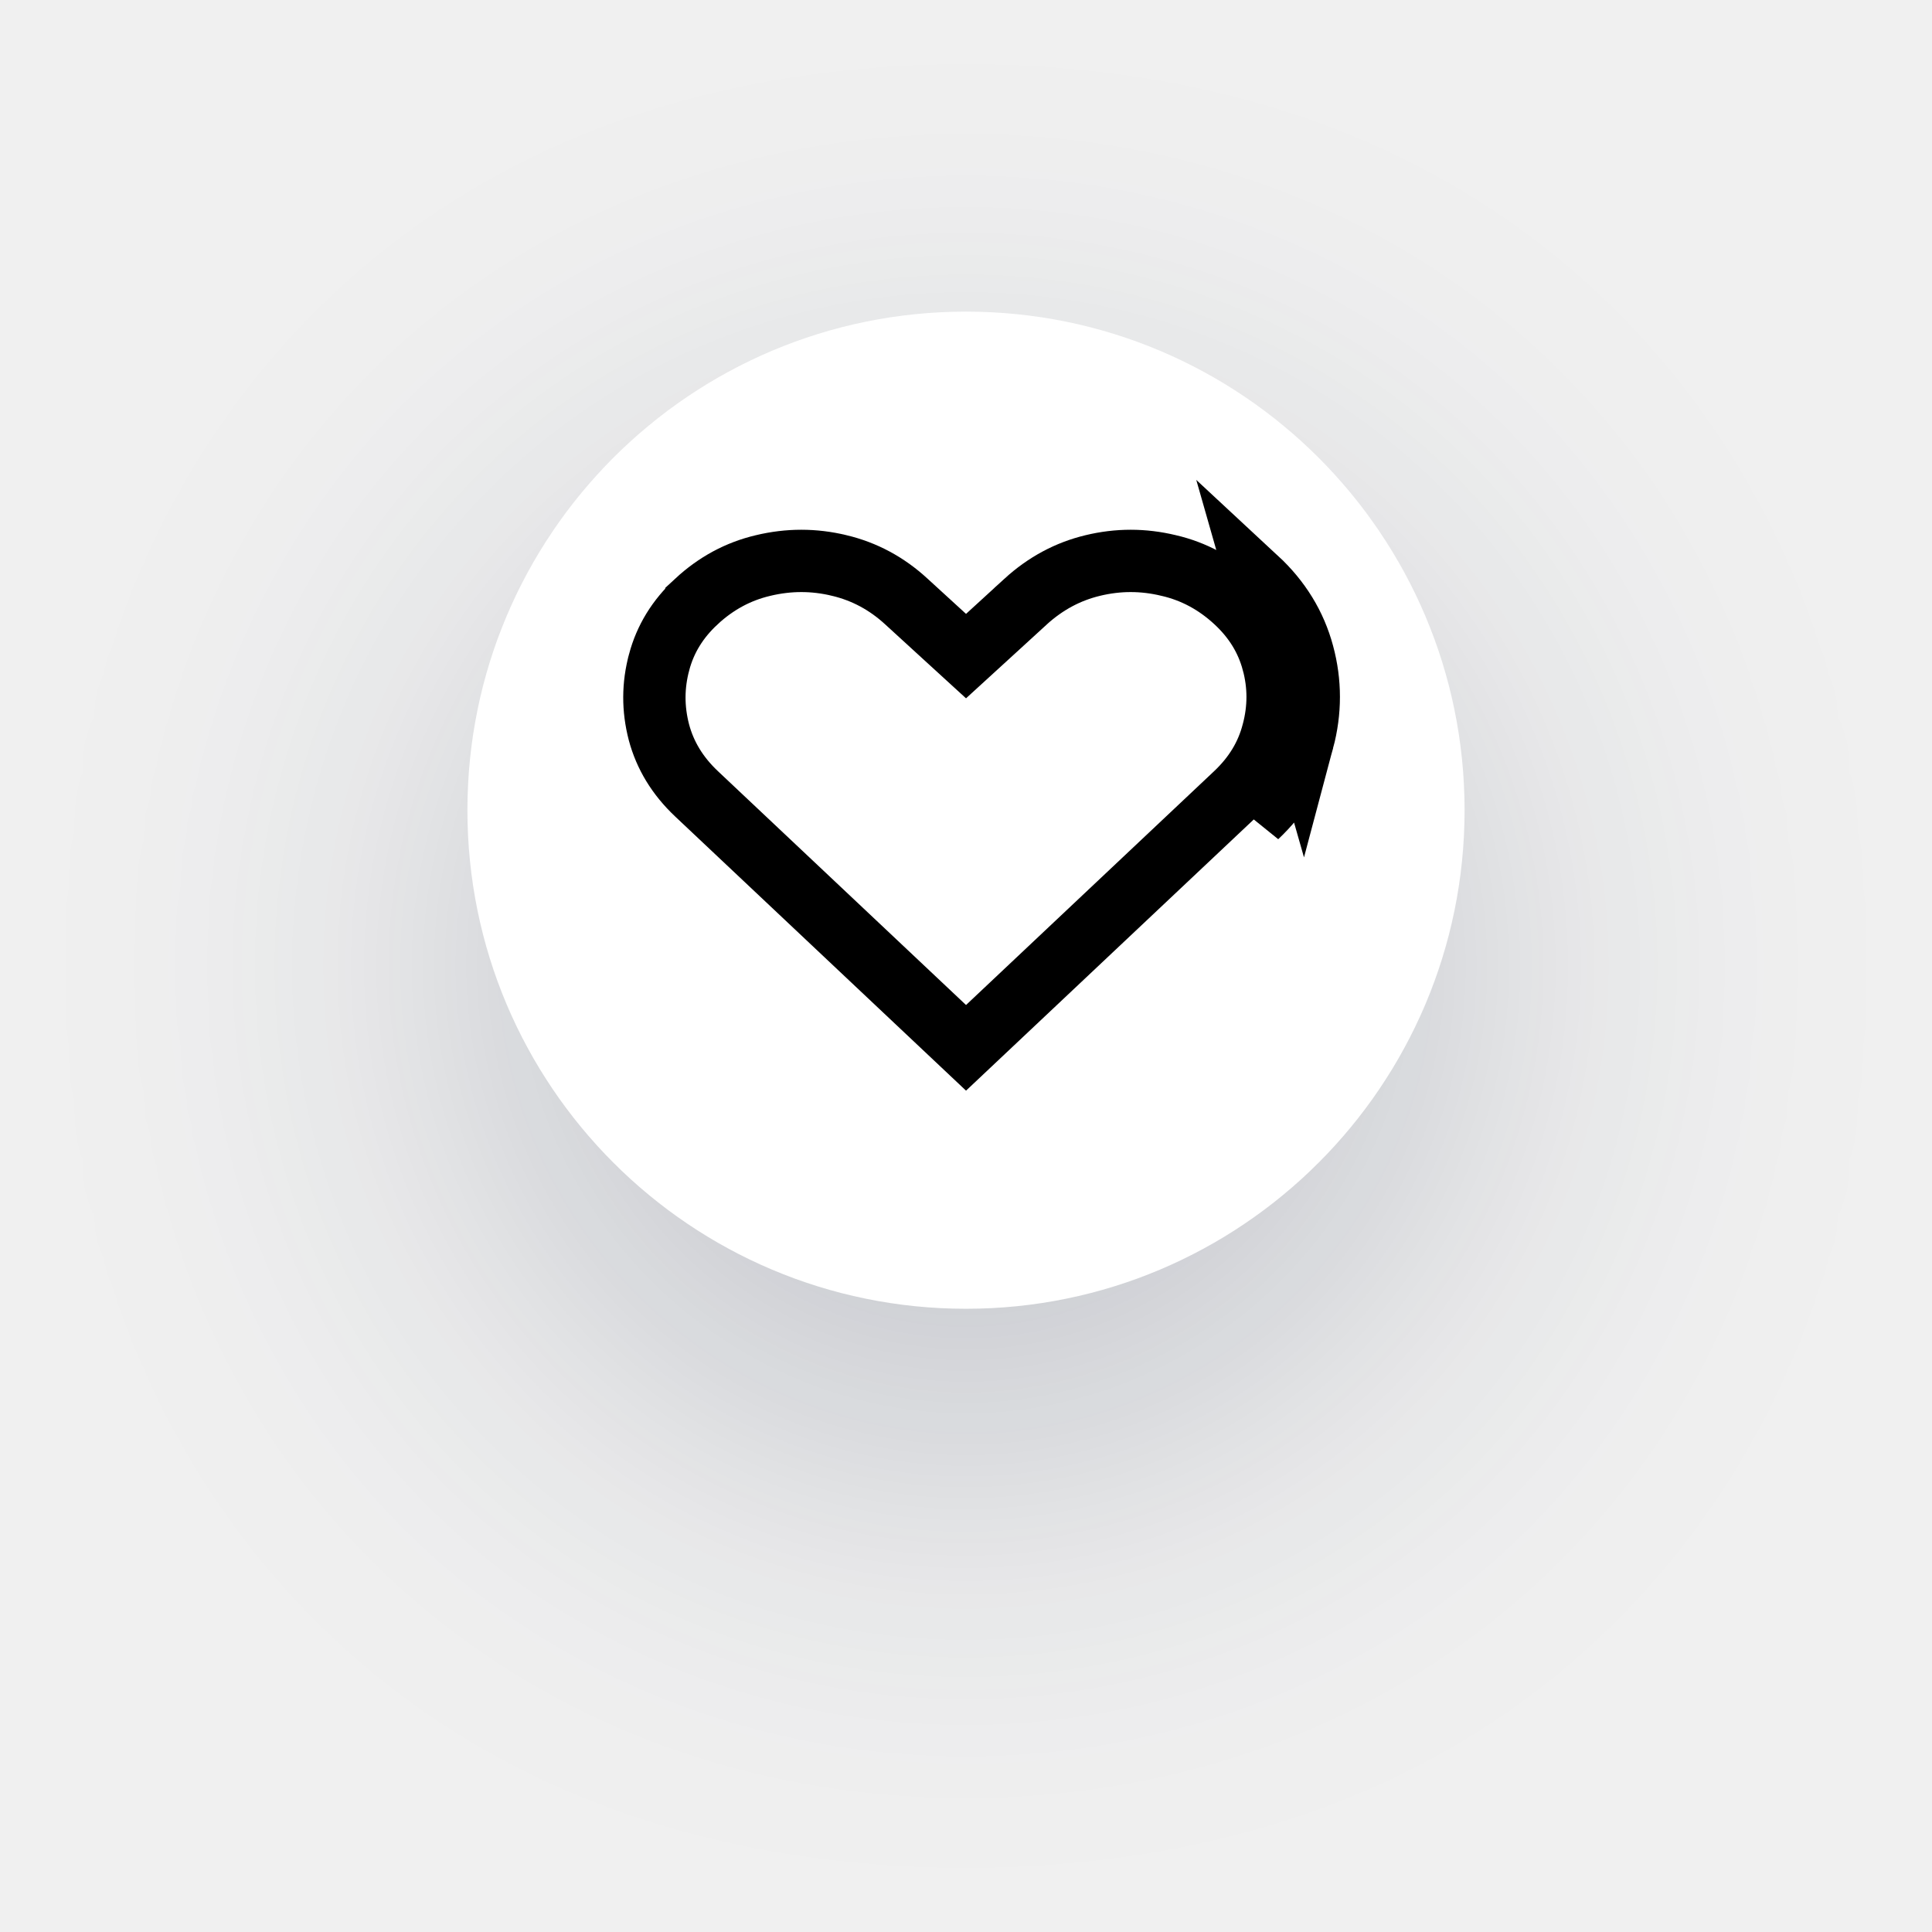
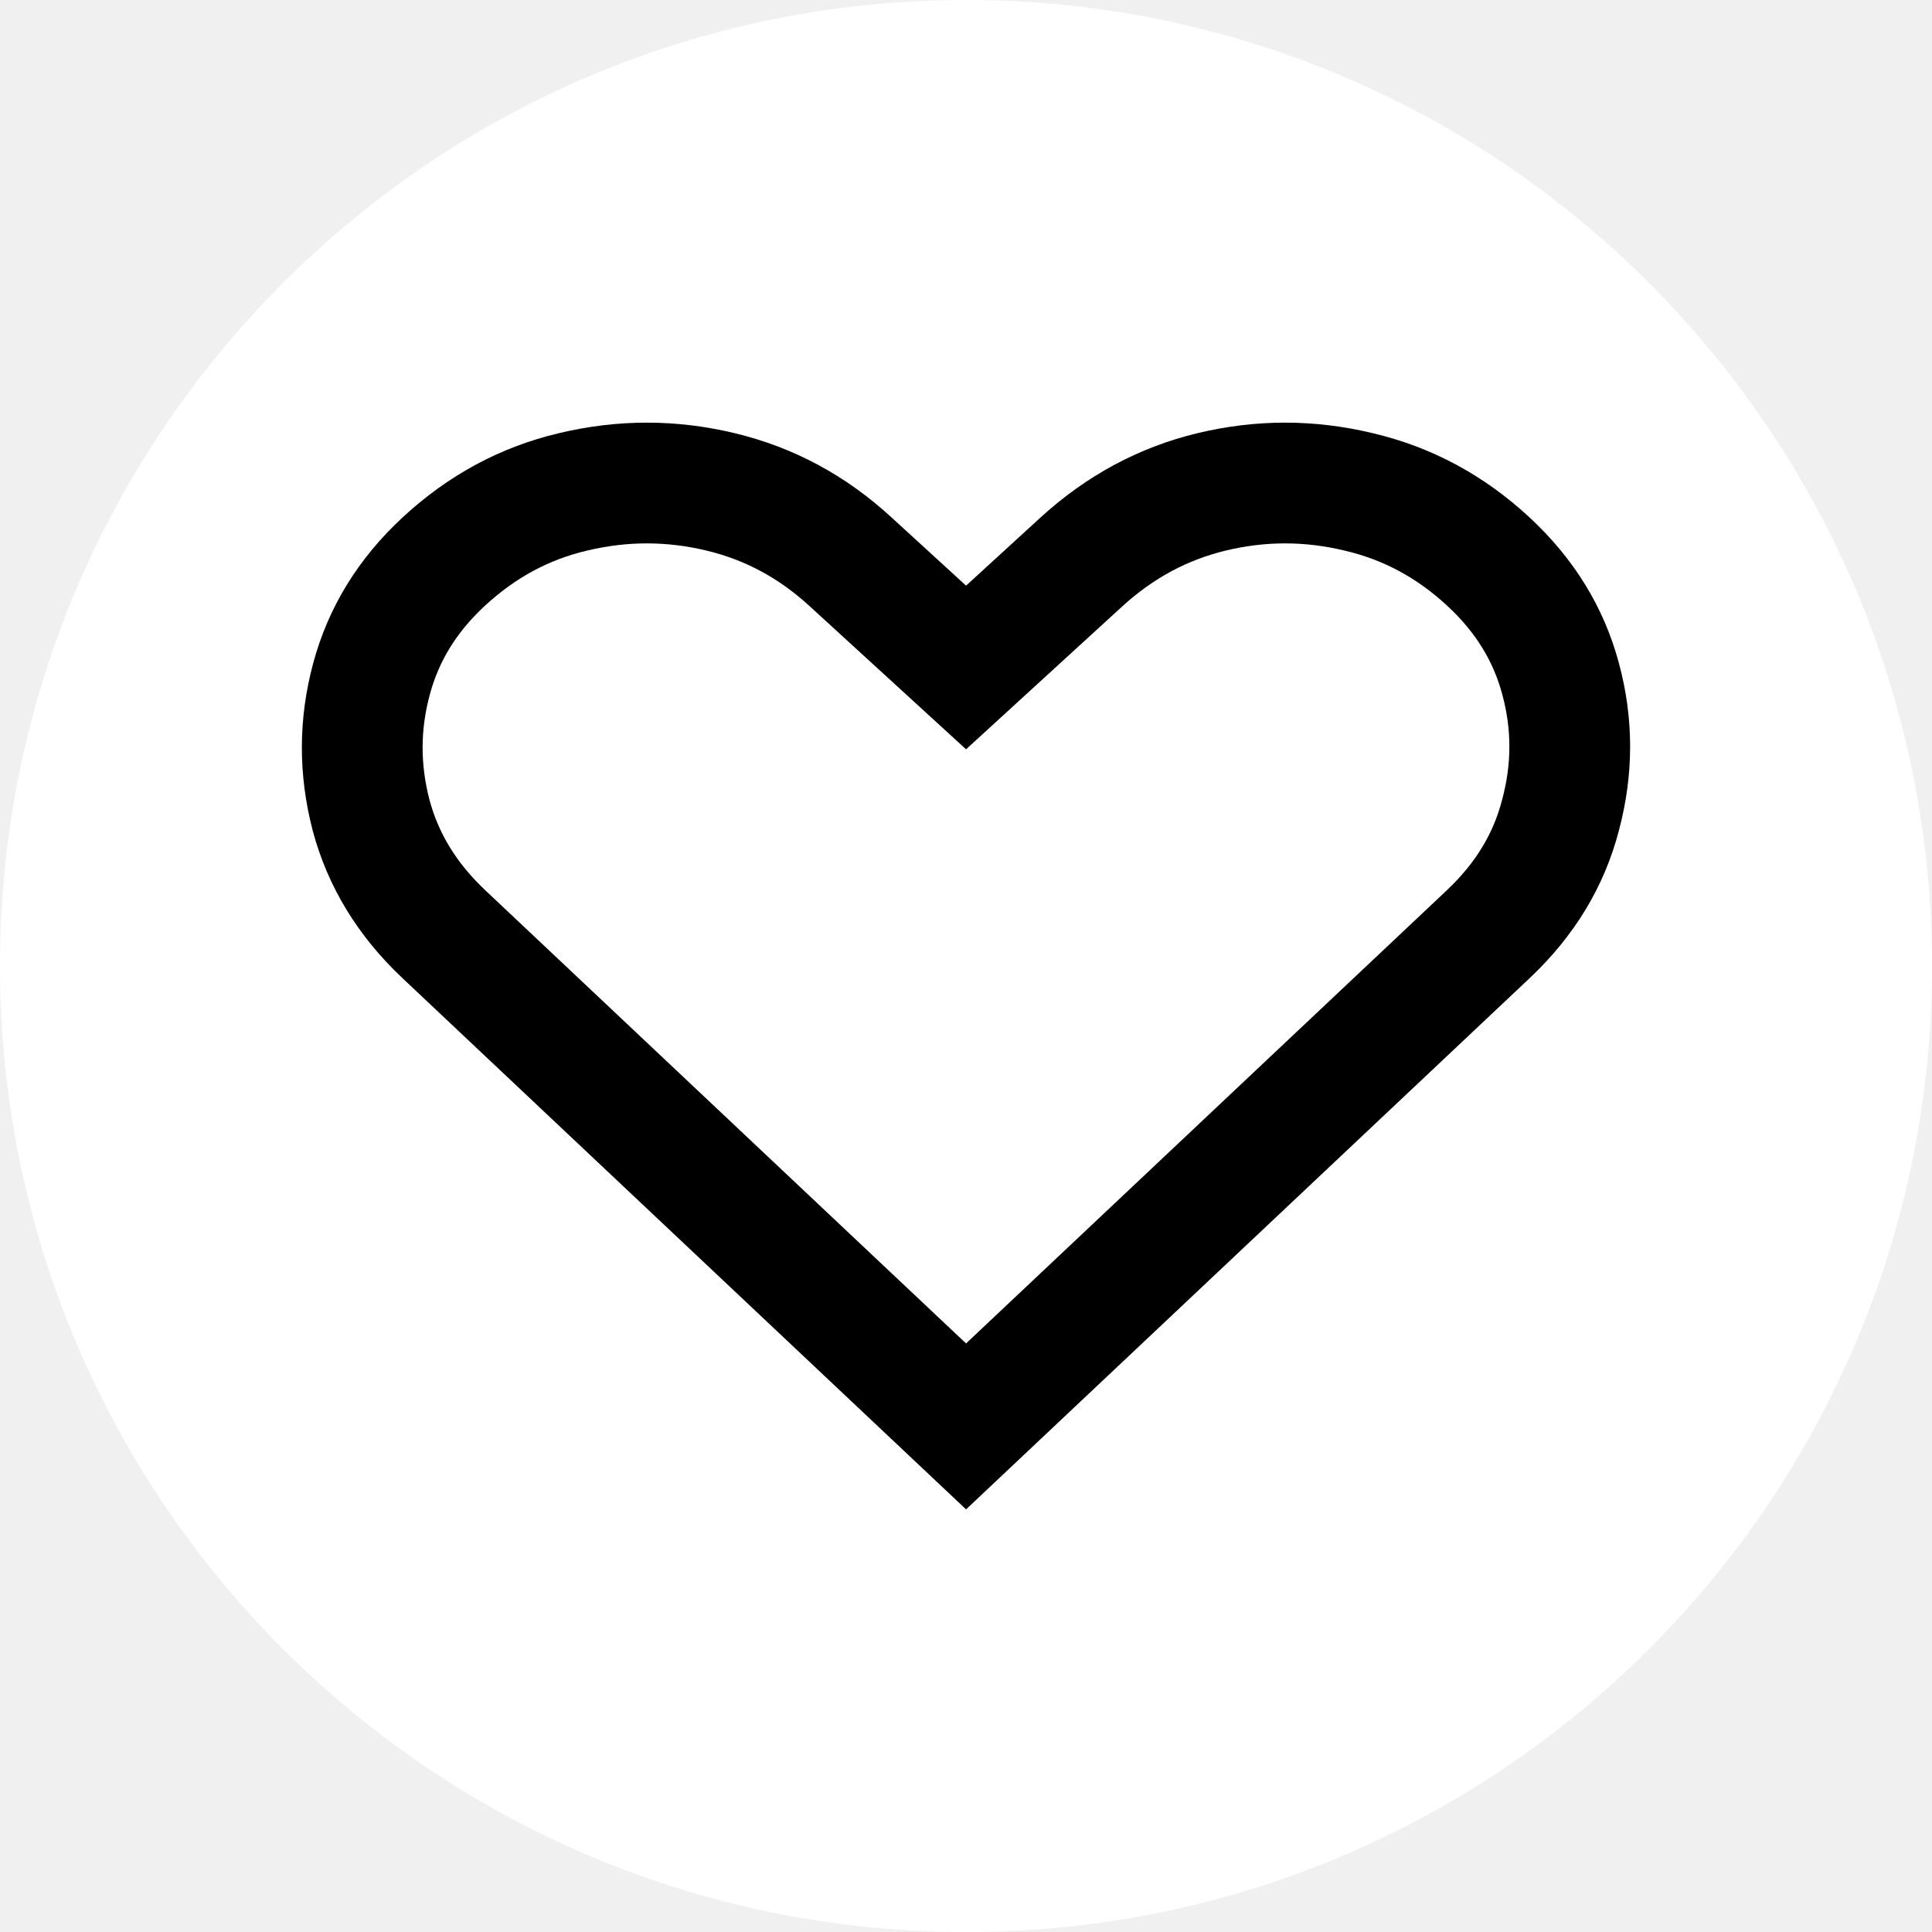
- <svg xmlns="http://www.w3.org/2000/svg" width="62" height="62" viewBox="0 0 62 62" fill="none">
-   <g filter="url(#filter0_d_83_138)">
-     <rect x="15" y="10" width="32" height="32" rx="16" fill="white" />
-     <path d="M41.814 23.756C42.062 22.826 42.062 21.902 41.814 20.983C41.566 20.059 41.072 19.255 40.334 18.57L41.814 23.756ZM41.814 23.756C41.572 24.686 41.078 25.502 40.334 26.203L41.814 23.756ZM21.154 21.244L21.154 21.243C21.351 20.51 21.74 19.867 22.348 19.304L22.348 19.303C22.983 18.715 23.692 18.336 24.485 18.149L24.485 18.149L24.489 18.148C25.311 17.951 26.122 17.951 26.935 18.148L26.936 18.148C27.741 18.341 28.455 18.722 29.089 19.306L29.091 19.308L30.326 20.438L31.001 21.055L31.676 20.438L32.91 19.309C32.91 19.309 32.91 19.308 32.91 19.308C33.553 18.722 34.269 18.34 35.067 18.148L35.067 18.148C35.881 17.951 36.689 17.951 37.503 18.148L37.503 18.148L37.51 18.149C38.31 18.336 39.021 18.716 39.654 19.303L39.654 19.303C40.262 19.867 40.651 20.51 40.848 21.243L40.849 21.244C41.05 21.991 41.051 22.736 40.848 23.498L40.848 23.498L40.846 23.504C40.654 24.24 40.265 24.894 39.648 25.476L31.001 33.626L22.354 25.476C21.737 24.894 21.344 24.239 21.146 23.501C20.948 22.739 20.952 21.992 21.154 21.244Z" fill="white" stroke="black" stroke-width="2" />
-   </g>
-   <defs>
-     <filter id="filter0_d_83_138" x="0" y="0" width="62" height="62" filterUnits="userSpaceOnUse" color-interpolation-filters="sRGB">
-       <feFlood flood-opacity="0" result="BackgroundImageFix" />
-       <feColorMatrix in="SourceAlpha" type="matrix" values="0 0 0 0 0 0 0 0 0 0 0 0 0 0 0 0 0 0 127 0" result="hardAlpha" />
-       <feOffset dy="5" />
-       <feGaussianBlur stdDeviation="7.5" />
-       <feColorMatrix type="matrix" values="0 0 0 0 0.053 0 0 0 0 0.101 0 0 0 0 0.225 0 0 0 0.2 0" />
-       <feBlend mode="normal" in2="BackgroundImageFix" result="effect1_dropShadow_83_138" />
-       <feBlend mode="normal" in="SourceGraphic" in2="effect1_dropShadow_83_138" result="shape" />
-     </filter>
-   </defs>
+ <svg xmlns="http://www.w3.org/2000/svg" width="32" height="32" viewBox="0 0 32 32" fill="none">
+   <rect width="32" height="32" rx="16" fill="white" />
+   <mask id="path-2-inside-1_83_138" fill="white">
+     <path d="M16.001 25L6.668 16.203C5.924 15.502 5.427 14.686 5.179 13.756C4.937 12.826 4.94 11.902 5.188 10.983C5.437 10.059 5.93 9.255 6.668 8.57C7.425 7.869 8.287 7.404 9.256 7.175C10.23 6.942 11.201 6.942 12.17 7.175C13.144 7.409 14.01 7.874 14.766 8.57L16.001 9.7L17.236 8.57C17.998 7.874 18.864 7.409 19.832 7.175C20.801 6.942 21.769 6.942 22.738 7.175C23.712 7.404 24.578 7.869 25.334 8.57C26.072 9.255 26.566 10.059 26.814 10.983C27.062 11.902 27.062 12.826 26.814 13.756C26.572 14.686 26.078 15.502 25.334 16.203L16.001 25Z" />
+   </mask>
+   <path d="M16.001 25L6.668 16.203C5.924 15.502 5.427 14.686 5.179 13.756C4.937 12.826 4.94 11.902 5.188 10.983C5.437 10.059 5.93 9.255 6.668 8.57C7.425 7.869 8.287 7.404 9.256 7.175C10.23 6.942 11.201 6.942 12.17 7.175C13.144 7.409 14.01 7.874 14.766 8.57L16.001 9.7L17.236 8.57C17.998 7.874 18.864 7.409 19.832 7.175C20.801 6.942 21.769 6.942 22.738 7.175C23.712 7.404 24.578 7.869 25.334 8.57C26.072 9.255 26.566 10.059 26.814 10.983C27.062 11.902 27.062 12.826 26.814 13.756C26.572 14.686 26.078 15.502 25.334 16.203L16.001 25Z" fill="white" stroke="black" stroke-width="4" mask="url(#path-2-inside-1_83_138)" />
</svg>
